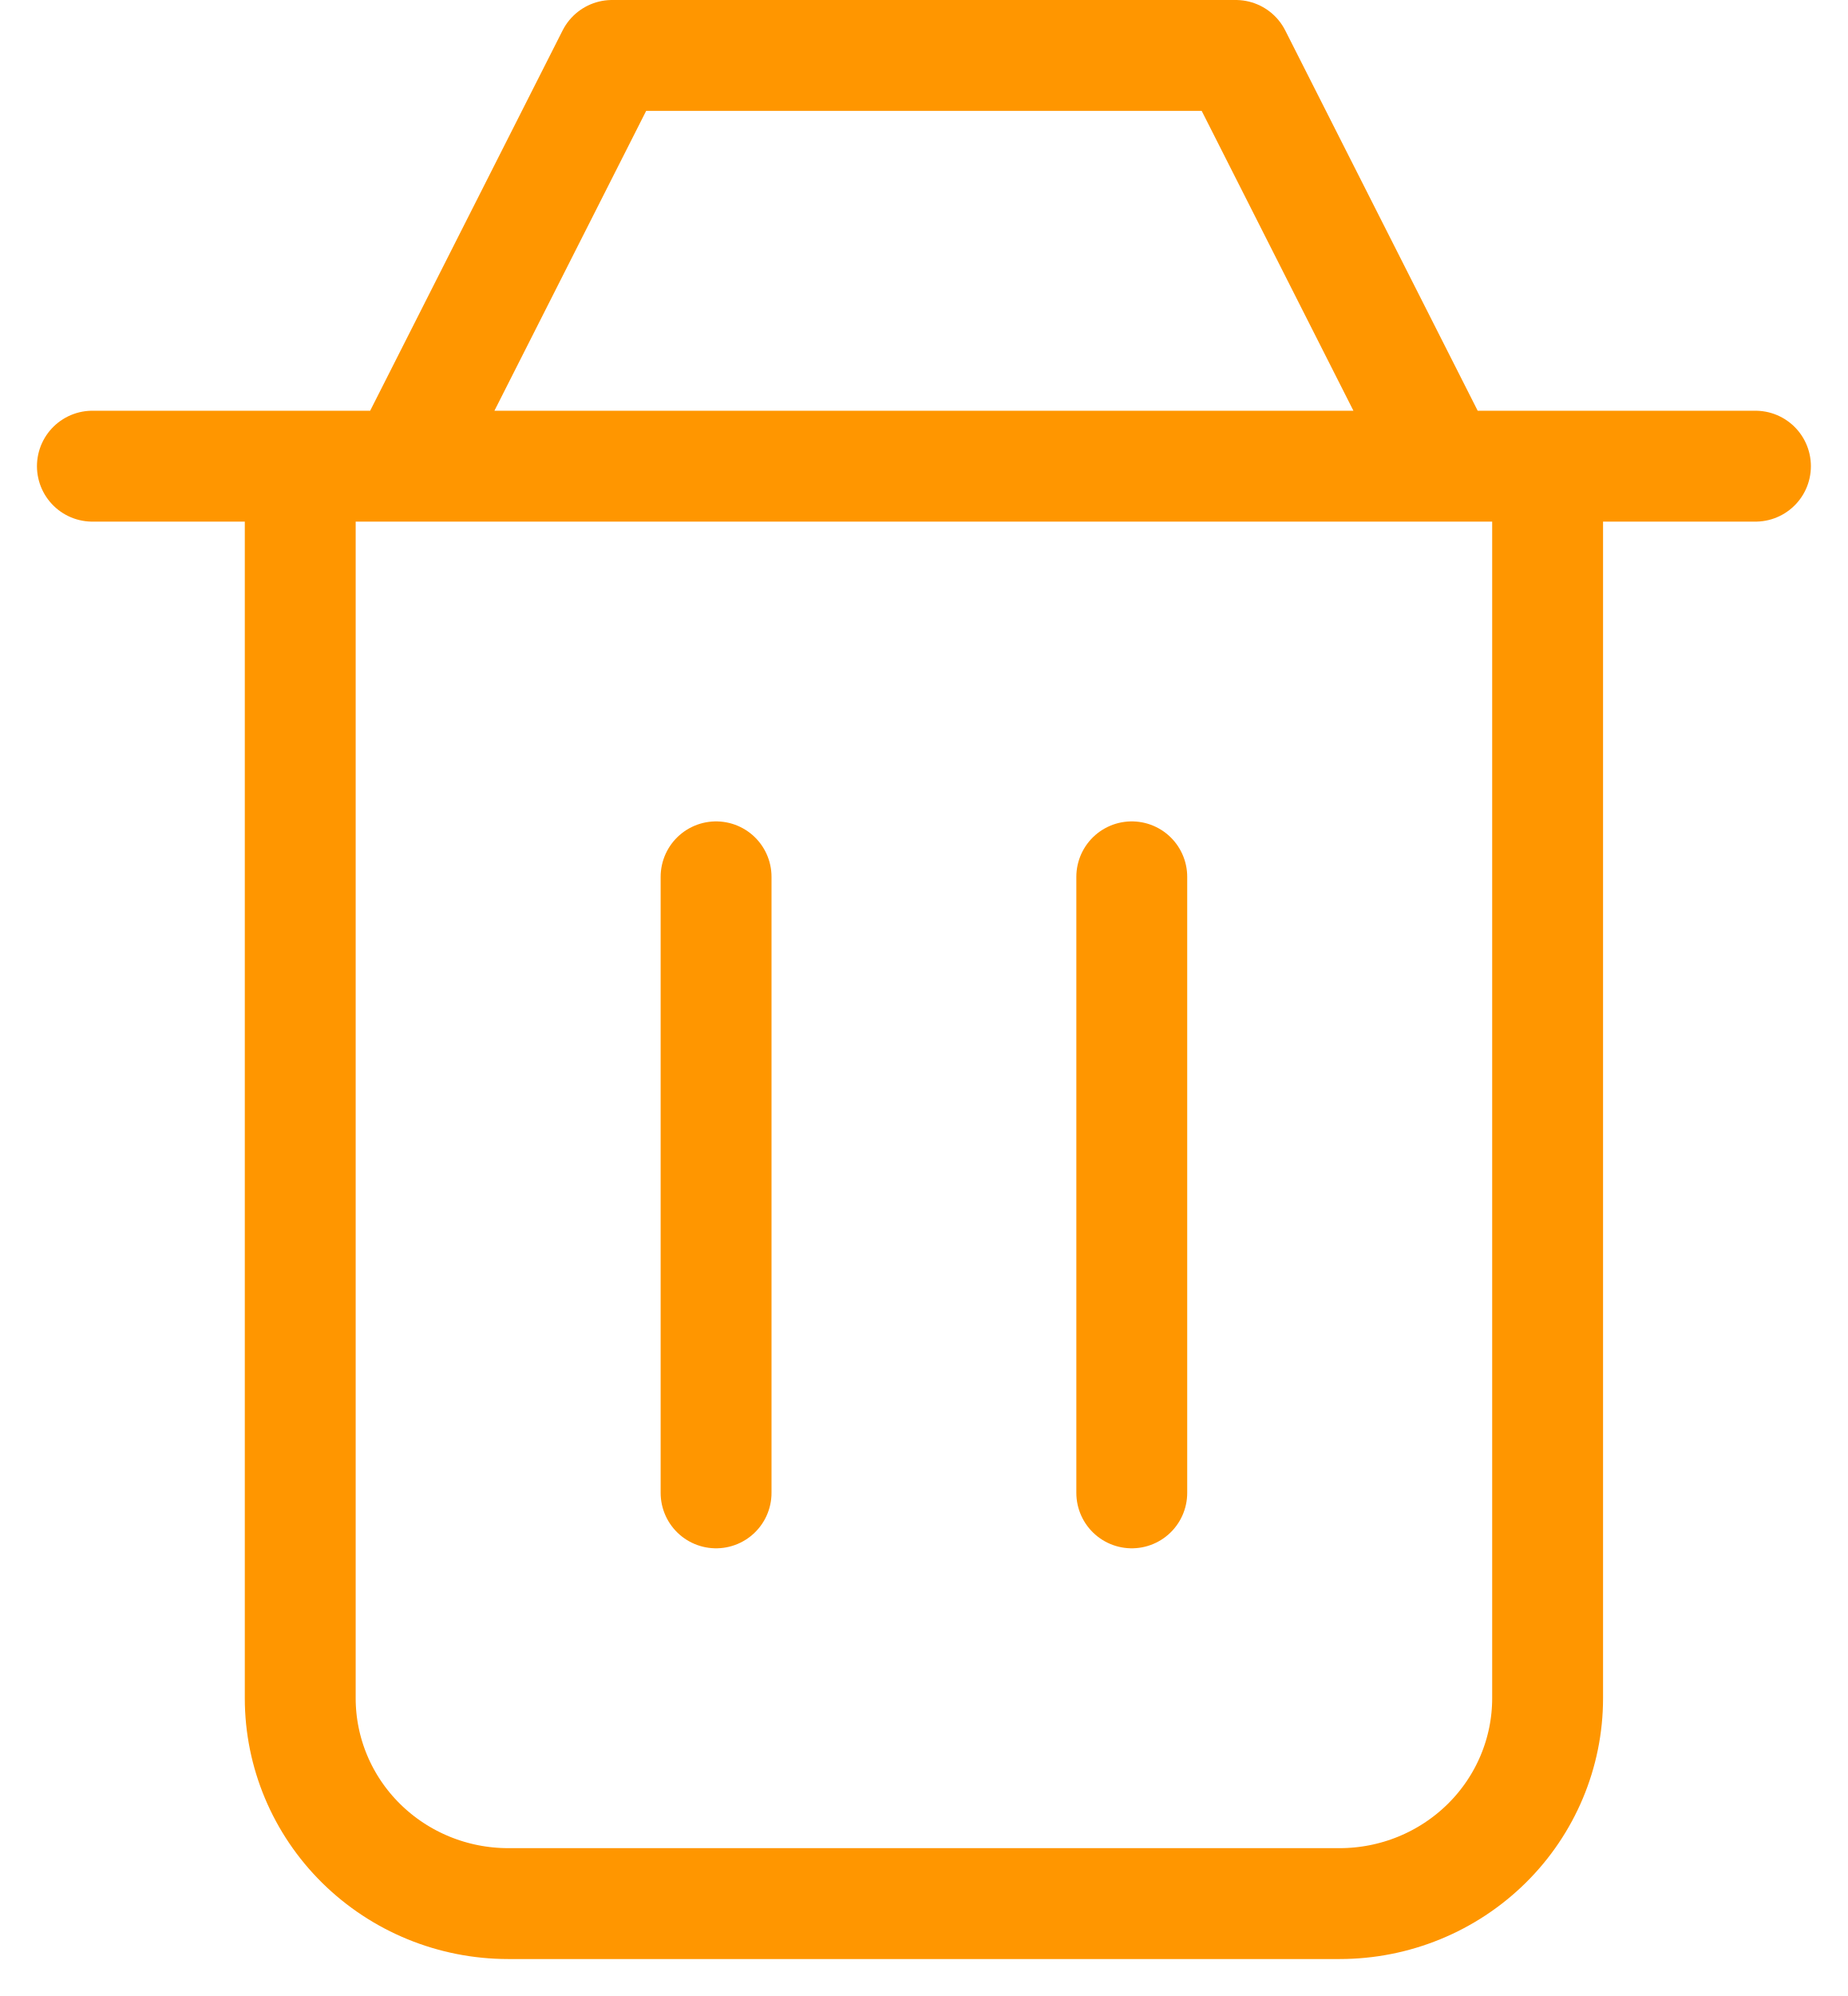
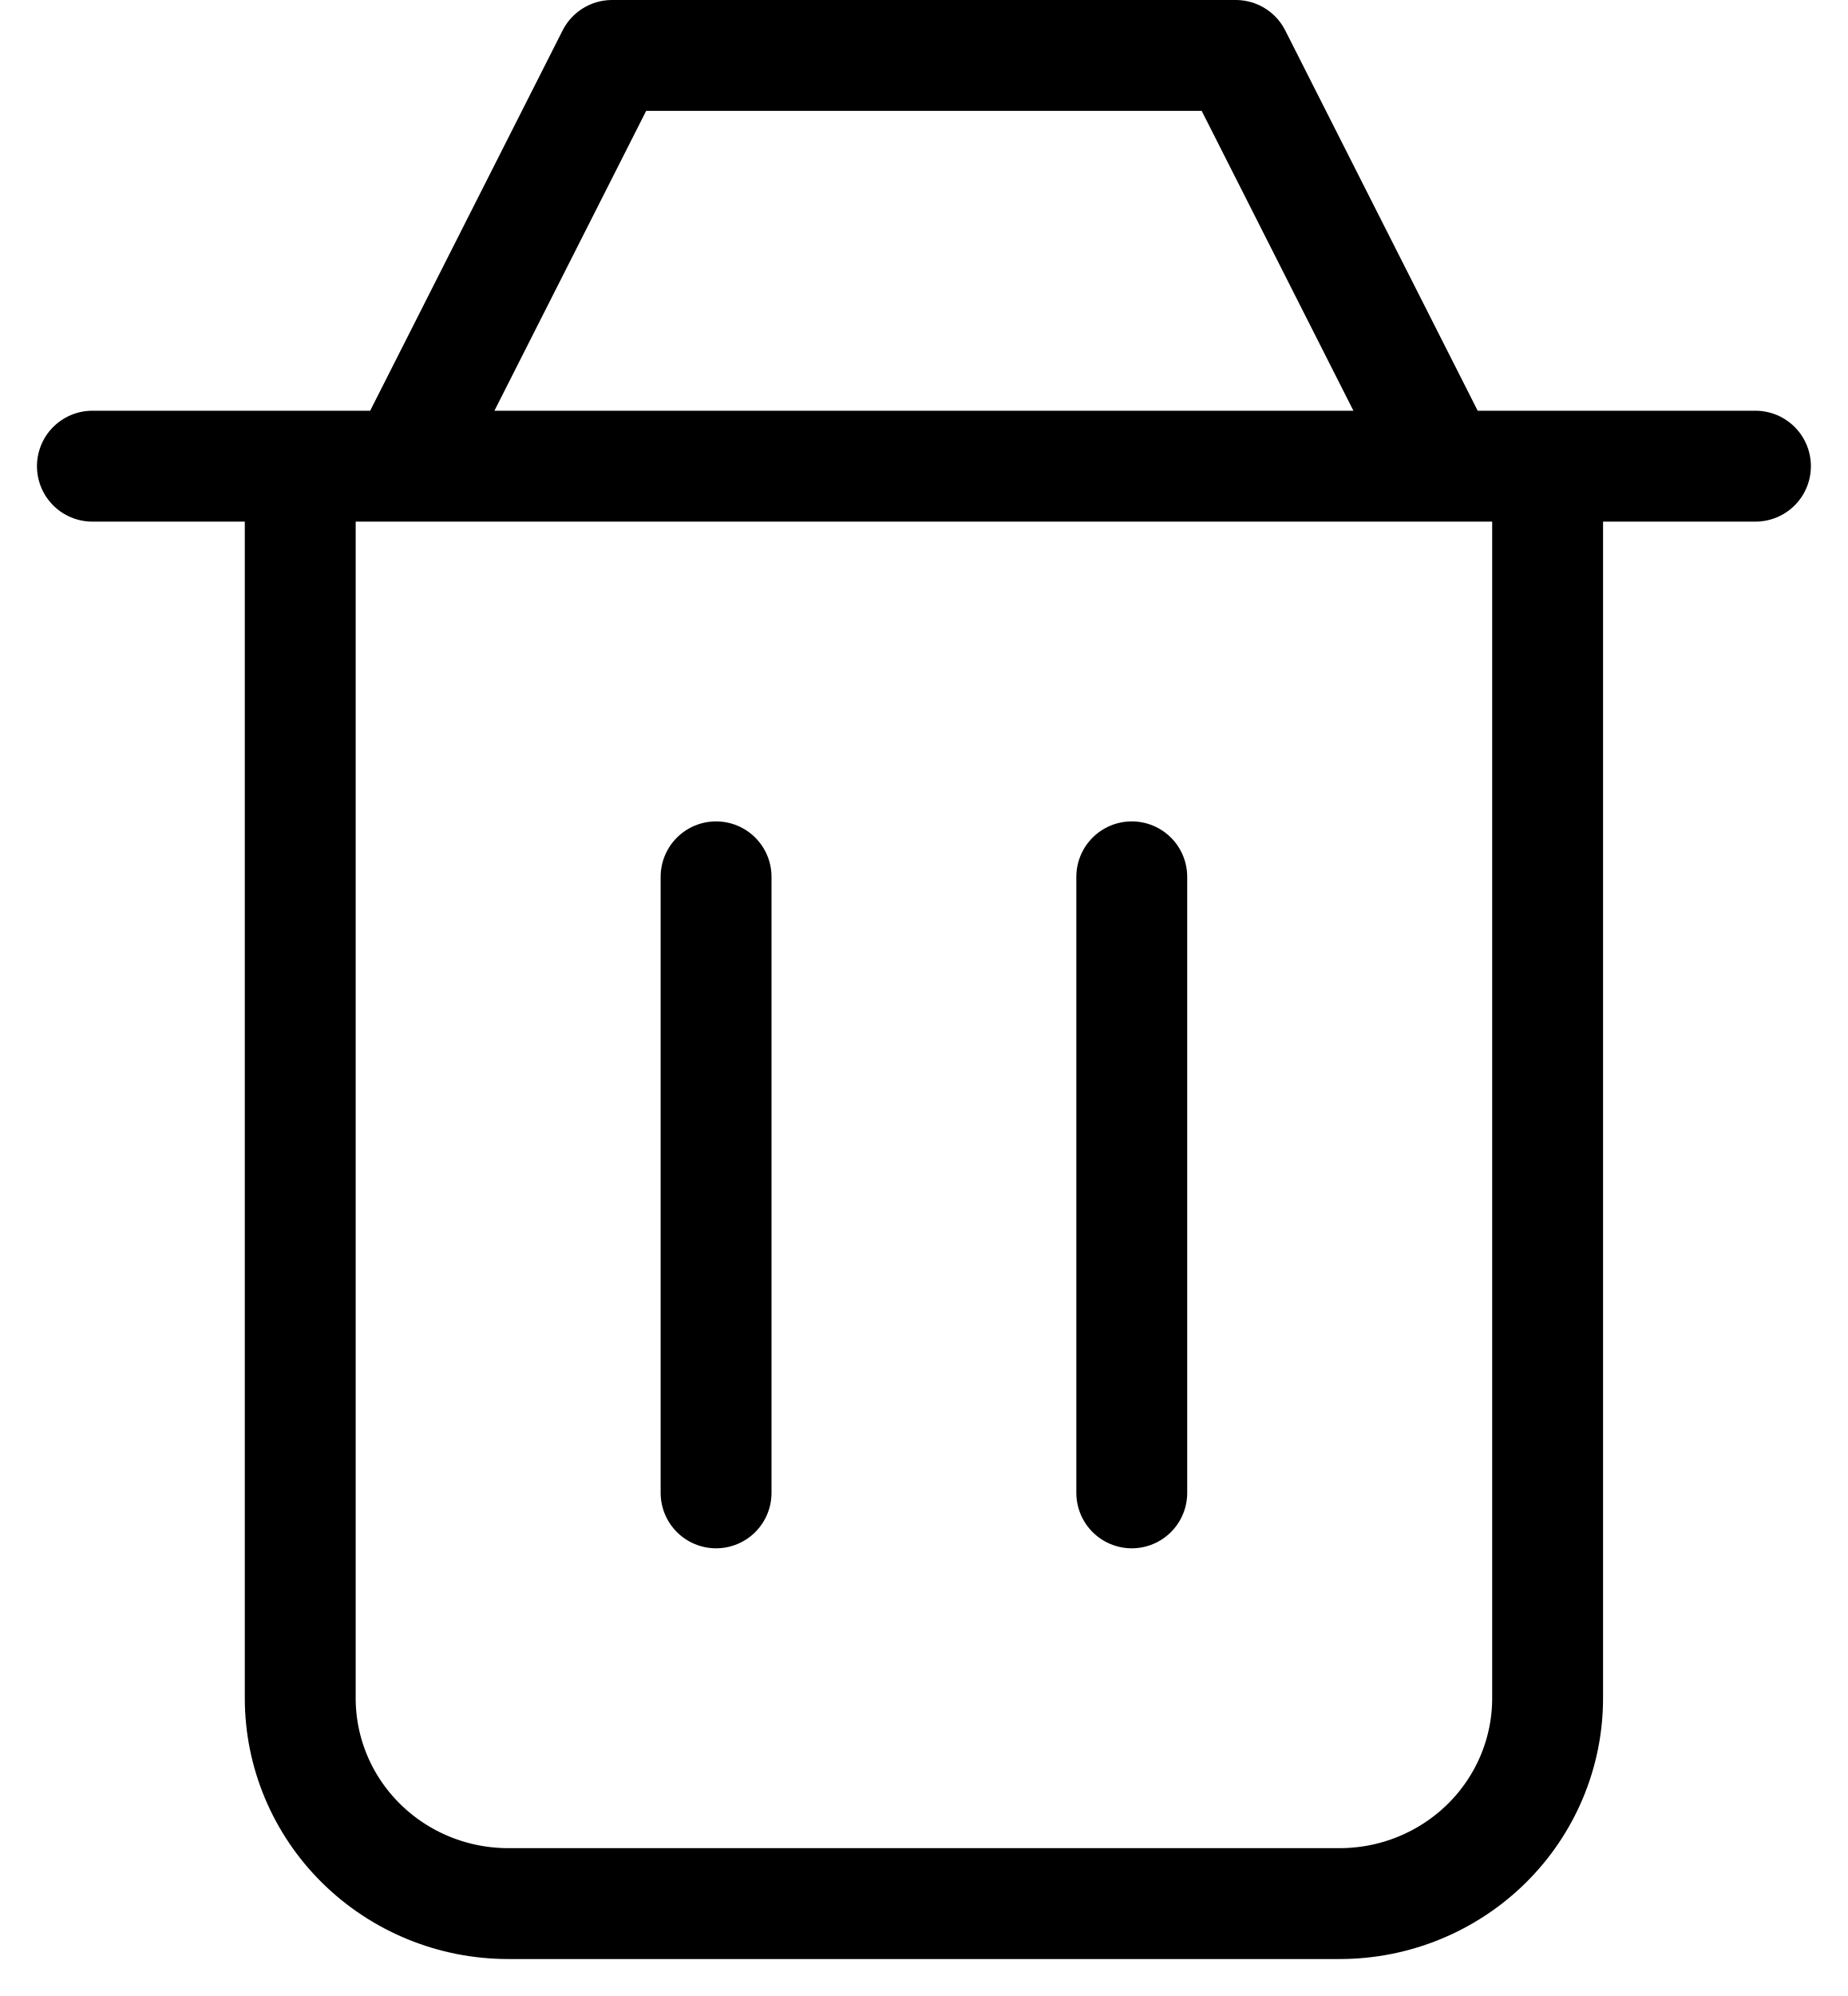
<svg xmlns="http://www.w3.org/2000/svg" width="25" height="27" viewBox="0 0 25 27" fill="none">
-   <path d="M15.312 11.861V20.194M9.688 11.861V20.194M4.062 6.306V22.972C4.062 23.709 4.359 24.416 4.886 24.936C5.414 25.457 6.129 25.75 6.875 25.75H18.125C18.871 25.75 19.586 25.457 20.114 24.936C20.641 24.416 20.938 23.709 20.938 22.972V6.306M1.25 6.306H23.75M5.469 6.306L8.281 0.75H16.719L19.531 6.306" stroke="#FF9600" stroke-width="1.5" stroke-linecap="round" stroke-linejoin="round" />
+   <path d="M15.312 11.861V20.194M9.688 11.861V20.194M4.062 6.306V22.972C4.062 23.709 4.359 24.416 4.886 24.936C5.414 25.457 6.129 25.75 6.875 25.75H18.125C18.871 25.75 19.586 25.457 20.114 24.936C20.641 24.416 20.938 23.709 20.938 22.972V6.306M1.25 6.306H23.75M5.469 6.306L8.281 0.75H16.719L19.531 6.306" stroke="currentColor" stroke-width="1.5" stroke-linecap="round" stroke-linejoin="round" />
</svg>
